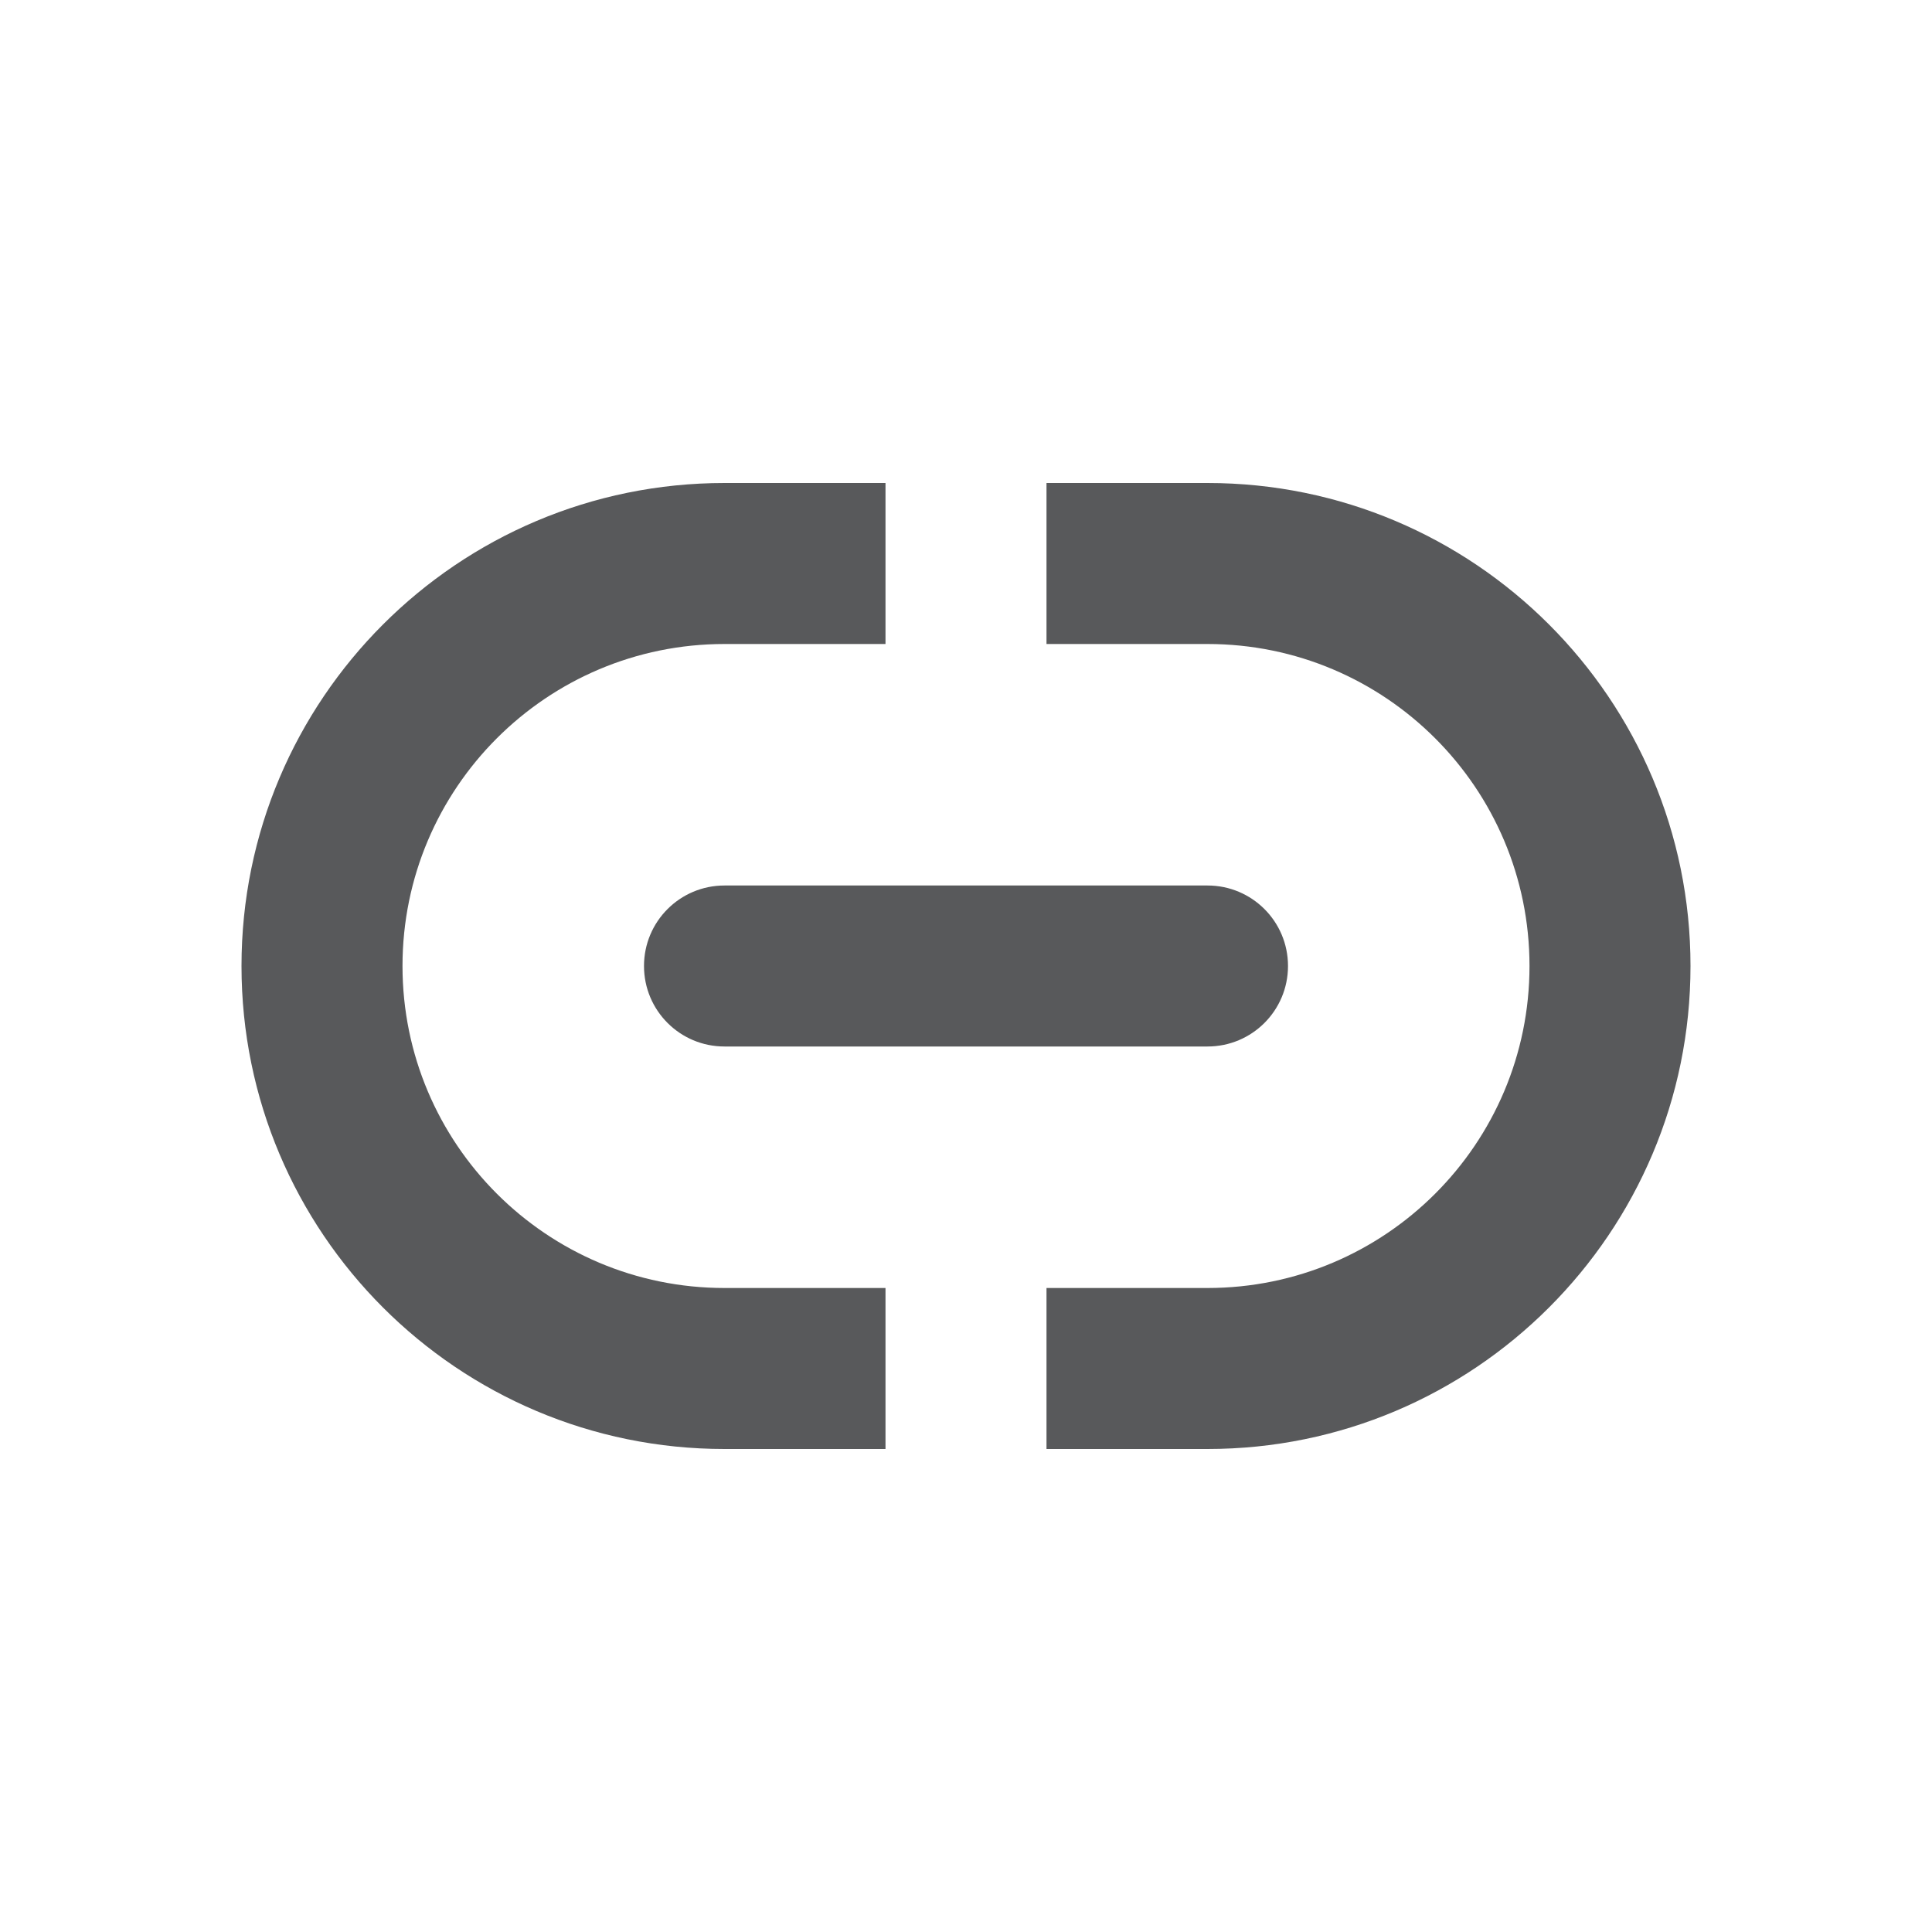
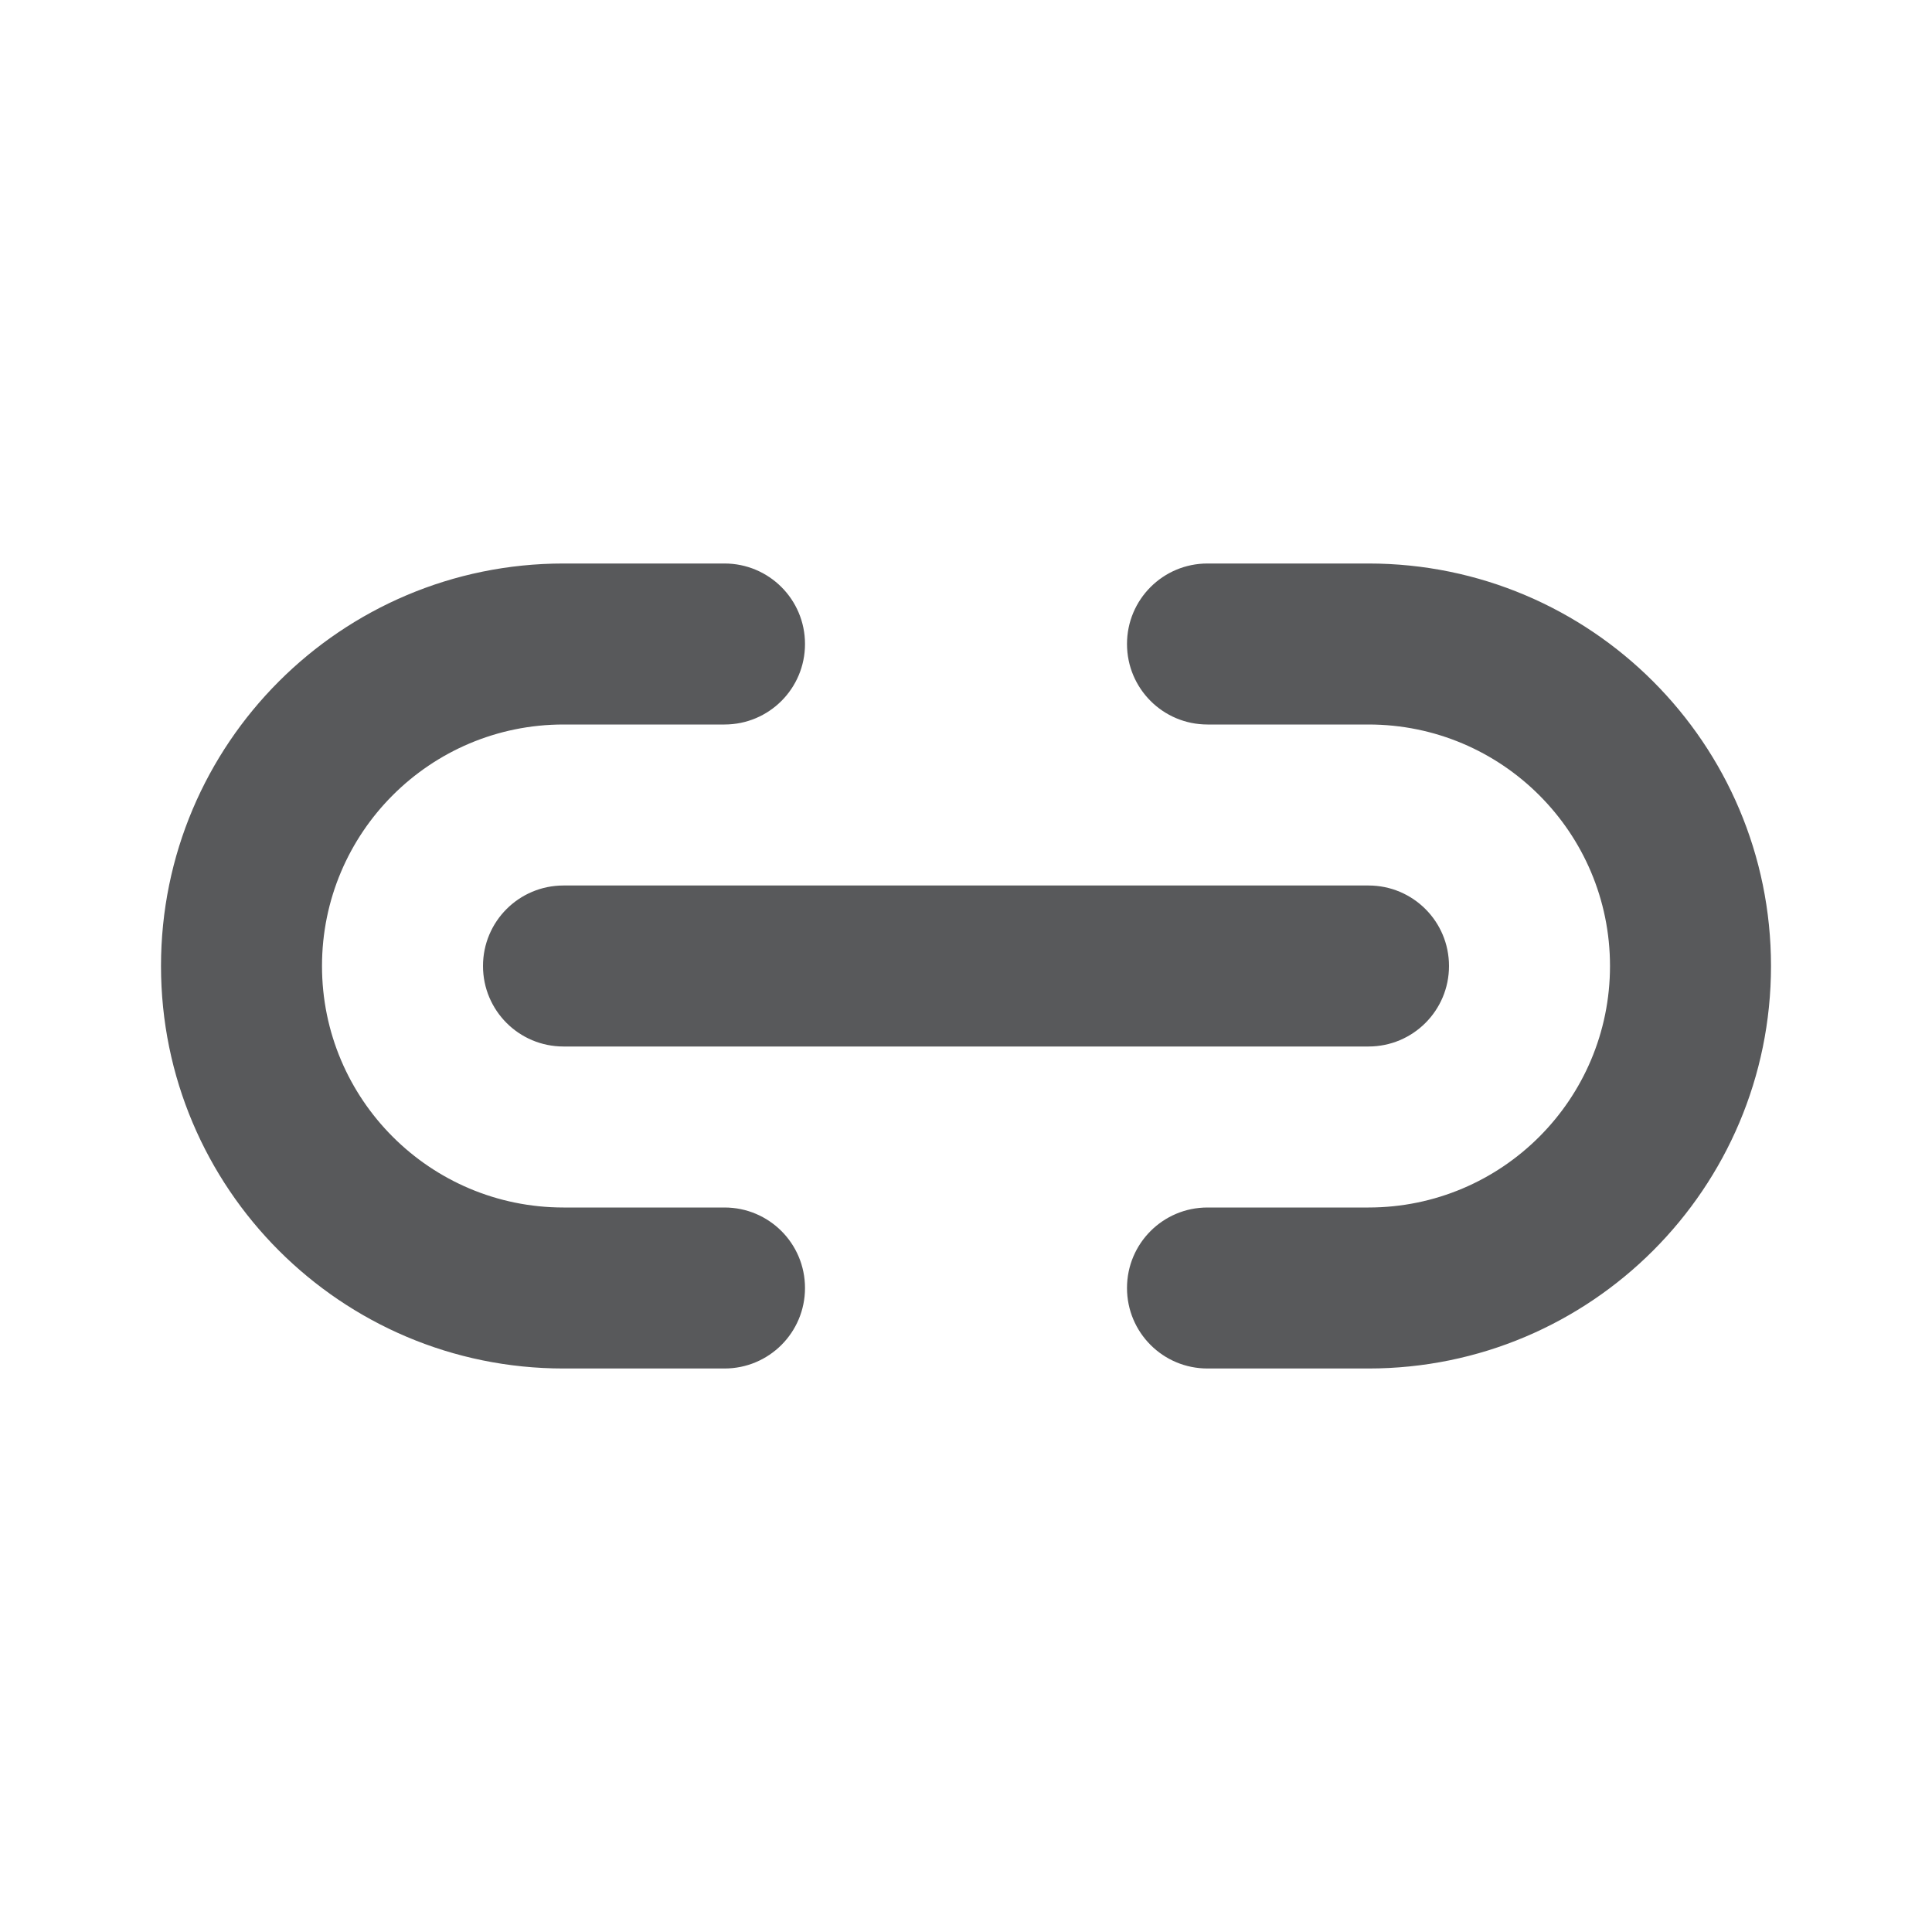
- <svg xmlns="http://www.w3.org/2000/svg" version="1.1" x="0px" y="0px" width="24px" height="24px" viewBox="0 0 24 24" enable-background="new 0 0 24 24" xml:space="preserve">
+ <svg xmlns="http://www.w3.org/2000/svg" version="1.1" x="0px" y="0px" viewBox="0 0 24 24" enable-background="new 0 0 24 24" xml:space="preserve">
  <g id="Structural_Icons">
    <g id="minus">
	</g>
    <g id="minus-small">
	</g>
    <g id="plus_1_">
	</g>
    <g id="plus-small">
	</g>
    <g id="ellipsis">
	</g>
    <g id="checkmark">
	</g>
    <g id="menu">
	</g>
    <g id="cross">
	</g>
    <g id="arrow">
	</g>
  </g>
  <g id="Form_Icons">
    <g id="attachment">
	</g>
-     <path fill="#58595B" d="M5,12c0-2.209,1.791-4,4-4h2V6H9c-3.313,0-6,2.687-6,6s2.687,6,6,6h2v-2H9C6.791,16,5,14.209,5,12z M15,6   h-2v2h2c2.209,0,4,1.791,4,4s-1.791,4-4,4h-2v2h2c3.313,0,6-2.687,6-6S18.313,6,15,6z M8,12c0,0.553,0.447,1,1,1h6   c0.553,0,1-0.447,1-1s-0.447-1-1-1H9C8.447,11,8,11.447,8,12z" />
+     <path fill="#58595B" d="M6,12c0,0.553,0.447,1,1,1h10c0.553,0,1-0.447,1-1c0-0.553-0.447-1-1-1H7C6.447,11,6,11.447,6,12z M17,7h-2   c-0.553,0-1,0.447-1,1c0,0.553,0.447,1,1,1h2c1.657,0,3,1.343,3,3s-1.343,3-3,3h-2c-0.553,0-1,0.447-1,1c0,0.553,0.447,1,1,1h2   c2.761,0,5-2.239,5-5S19.761,7,17,7z M9,15H7c-1.657,0-3-1.343-3-3s1.343-3,3-3h2c0.553,0,1-0.447,1-1c0-0.553-0.447-1-1-1H7   c-2.761,0-5,2.239-5,5s2.239,5,5,5h2c0.553,0,1-0.447,1-1C10,15.447,9.553,15,9,15z" />
  </g>
  <g id="Status_Icons">
    <g id="bell">
	</g>
  </g>
  <g id="Action_Icons">
</g>
  <g id="Navigation_Icons">
</g>
  <g id="PLAYGROUND">
</g>
</svg>
